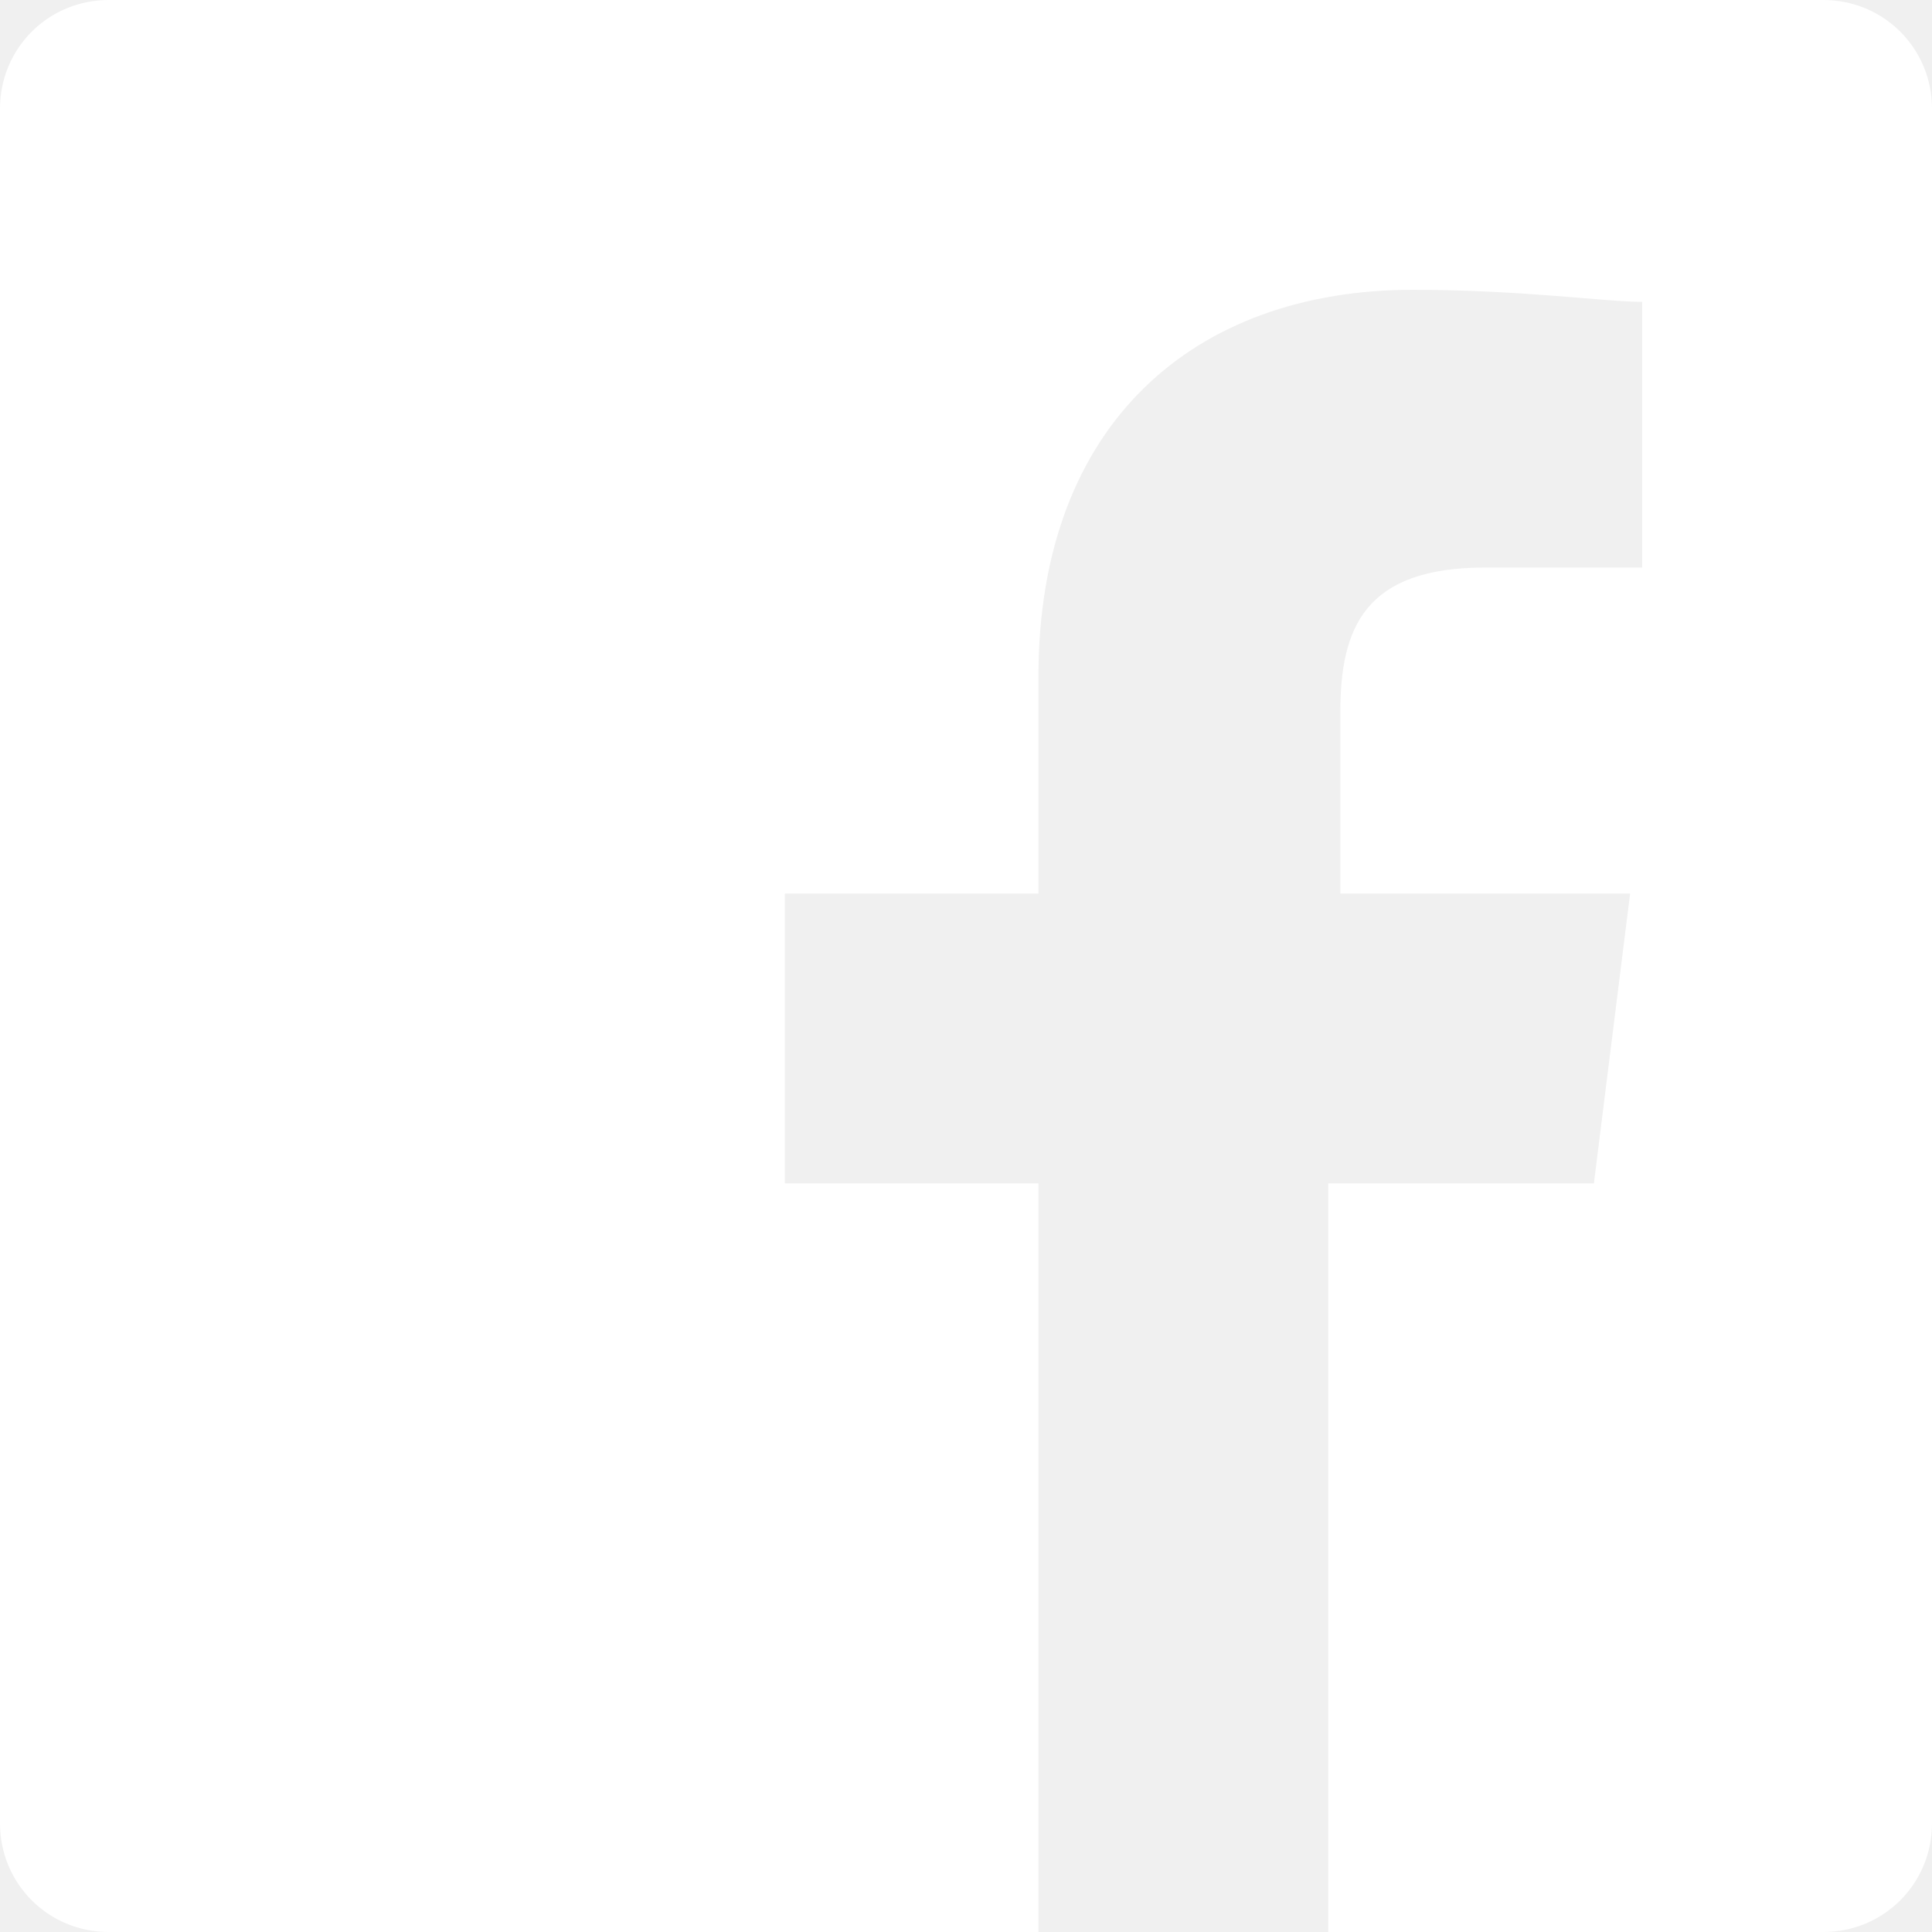
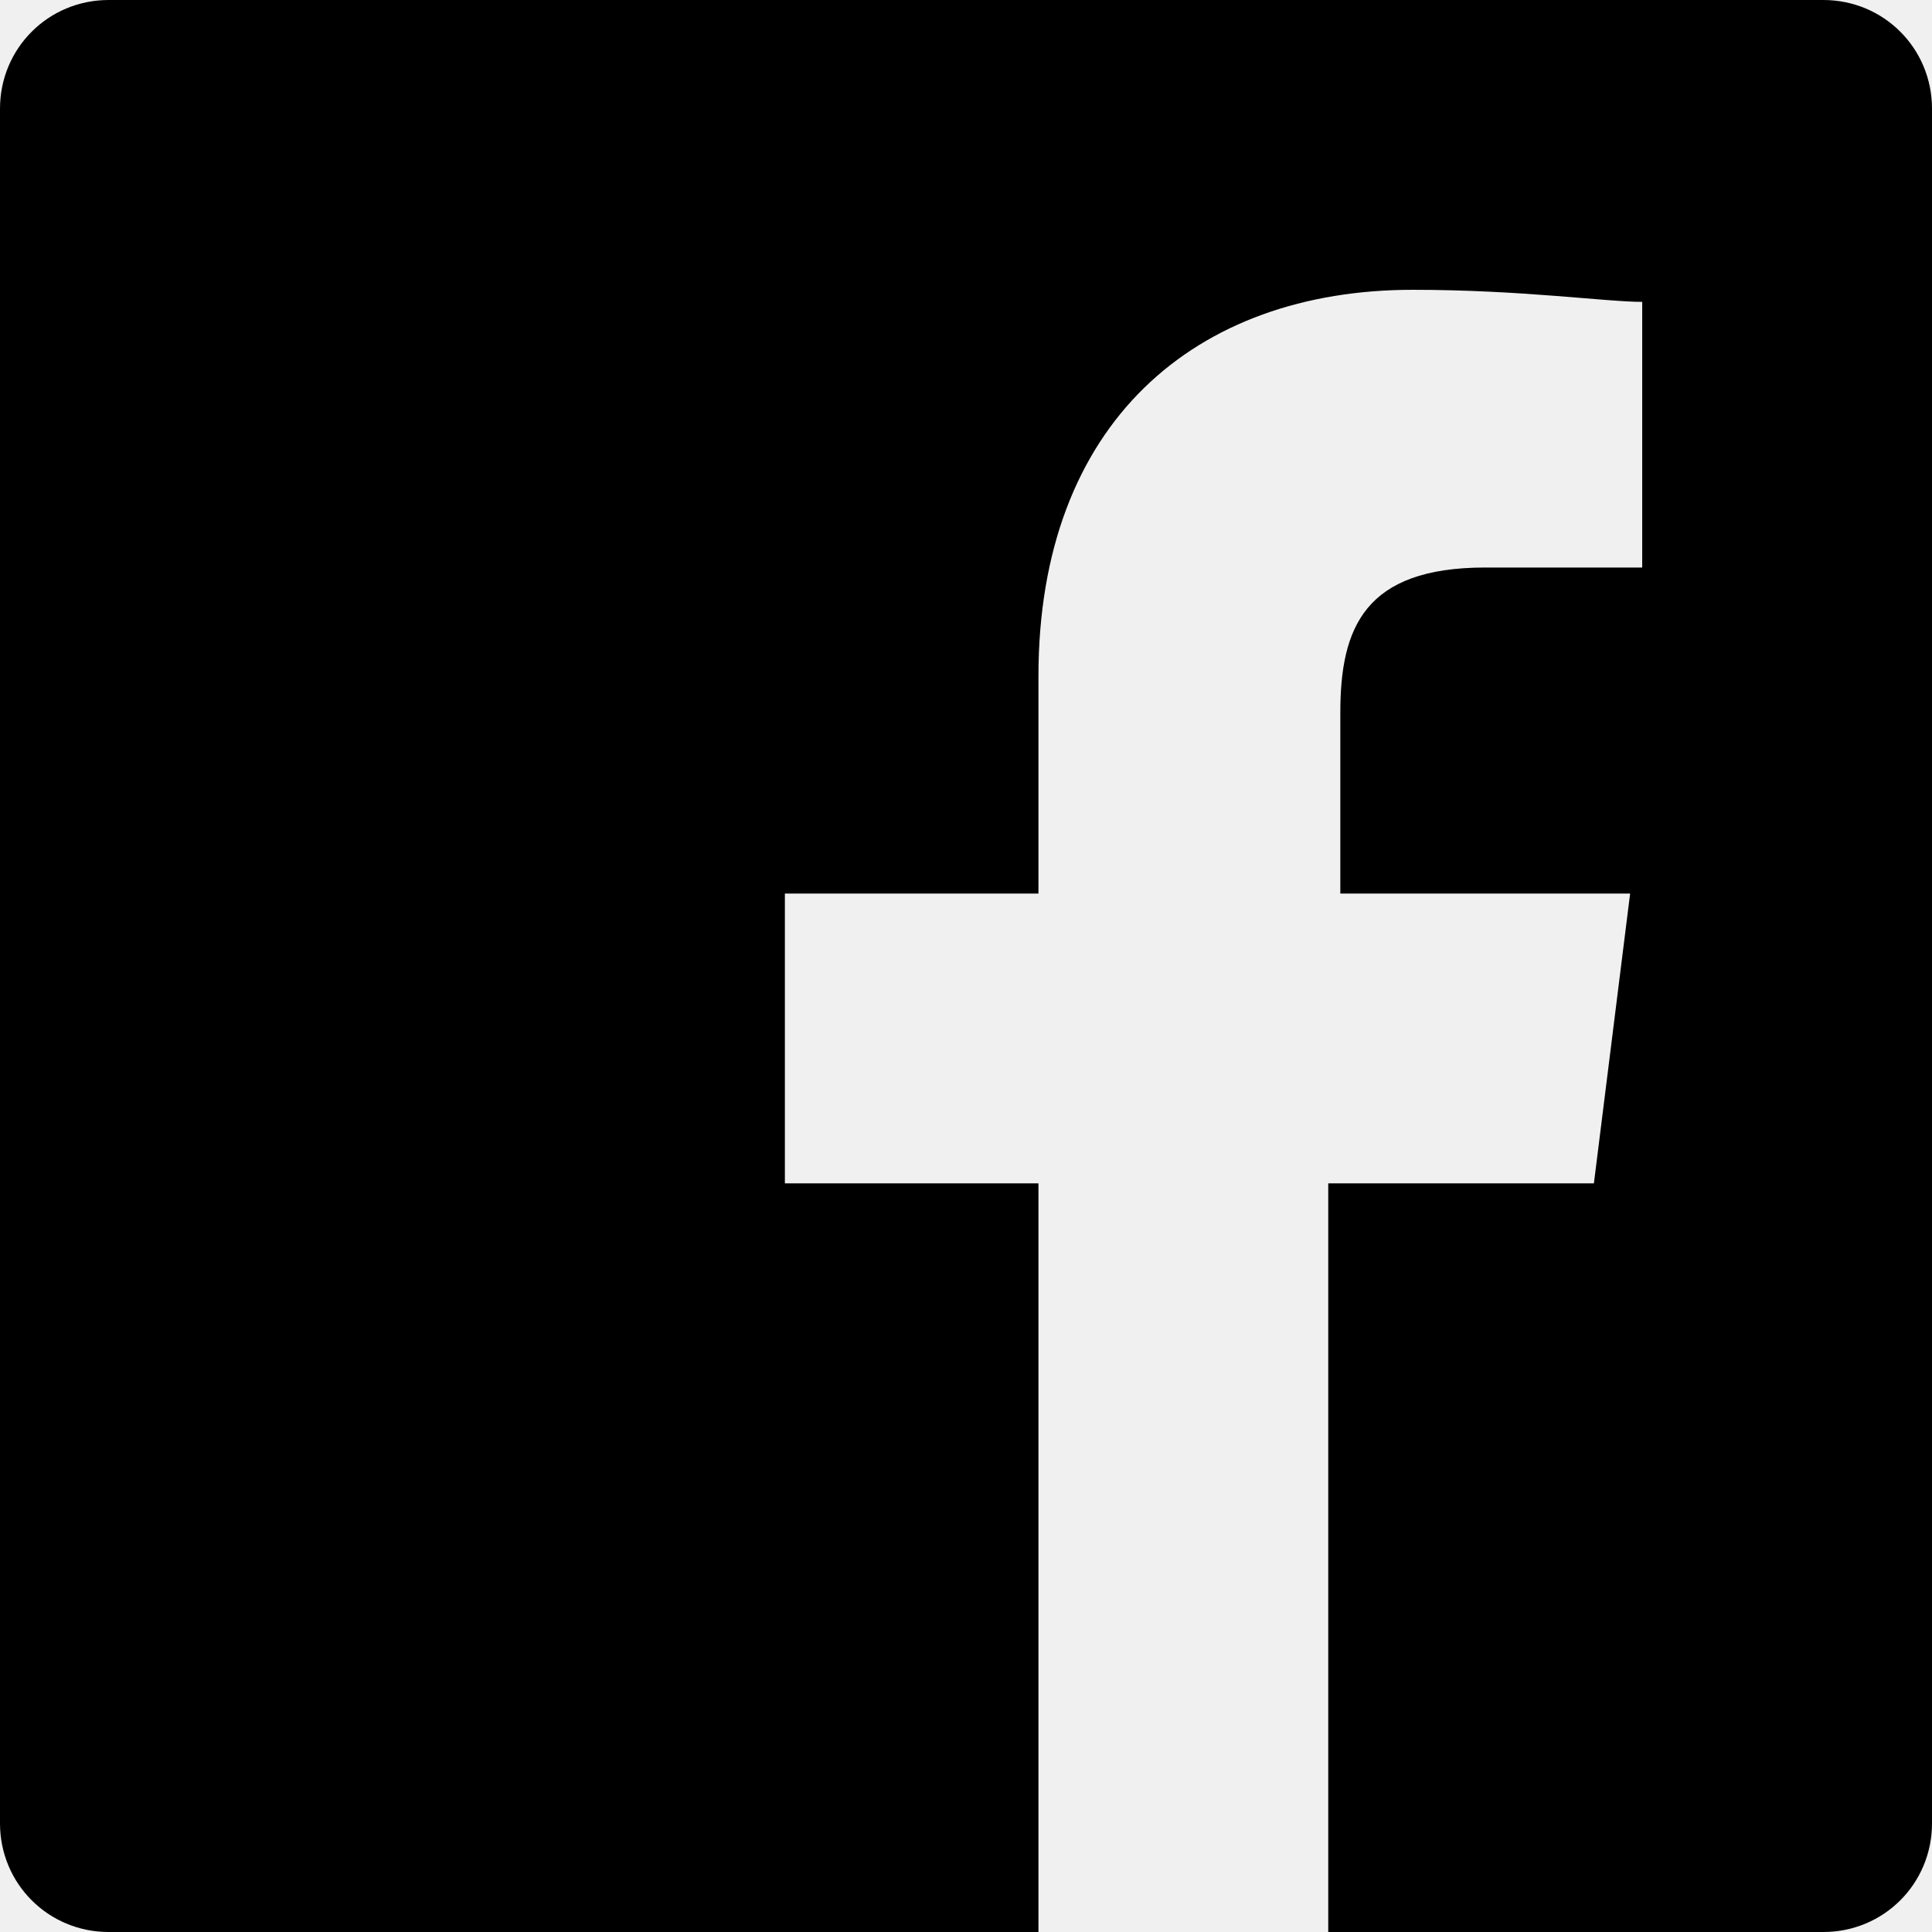
- <svg xmlns="http://www.w3.org/2000/svg" version="1.1" id="Layer_1" x="0px" y="0px" viewBox="0 0 16 16" enable-background="new 0 0 16 16" xml:space="preserve">
-   <path fill="none" enable-background="new" />
-   <path id="White_2_" fill="#FFFFFF" d="M15.1,0H0.9C0.4,0,0,0.4,0,0.9v14.2C0,15.6,0.4,16,0.9,16h7.7V9.8H6.5V7.4h2.1V5.6  c0-2.1,1.3-3.2,3.1-3.2c0.9,0,1.6,0.1,1.9,0.1v2.2l-1.3,0c-1,0-1.2,0.5-1.2,1.2v1.5h2.4l-0.3,2.4H11V16h4.1c0.5,0,0.9-0.4,0.9-0.9  V0.9C16,0.4,15.6,0,15.1,0z" />
+ <svg xmlns="http://www.w3.org/2000/svg" version="1.1" x="0px" y="0px" viewBox="0 0 16 16" enable-background="new 0 0 16 16" xml:space="preserve">
+   <path d="M15.1,0H0.9C0.4,0,0,0.4,0,0.9v14.2C0,15.6,0.4,16,0.9,16h7.7V9.8H6.5V7.4h2.1V5.6  c0-2.1,1.3-3.2,3.1-3.2c0.9,0,1.6,0.1,1.9,0.1v2.2l-1.3,0c-1,0-1.2,0.5-1.2,1.2v1.5h2.4l-0.3,2.4H11V16h4.1c0.5,0,0.9-0.4,0.9-0.9  V0.9C16,0.4,15.6,0,15.1,0z" />
</svg>
